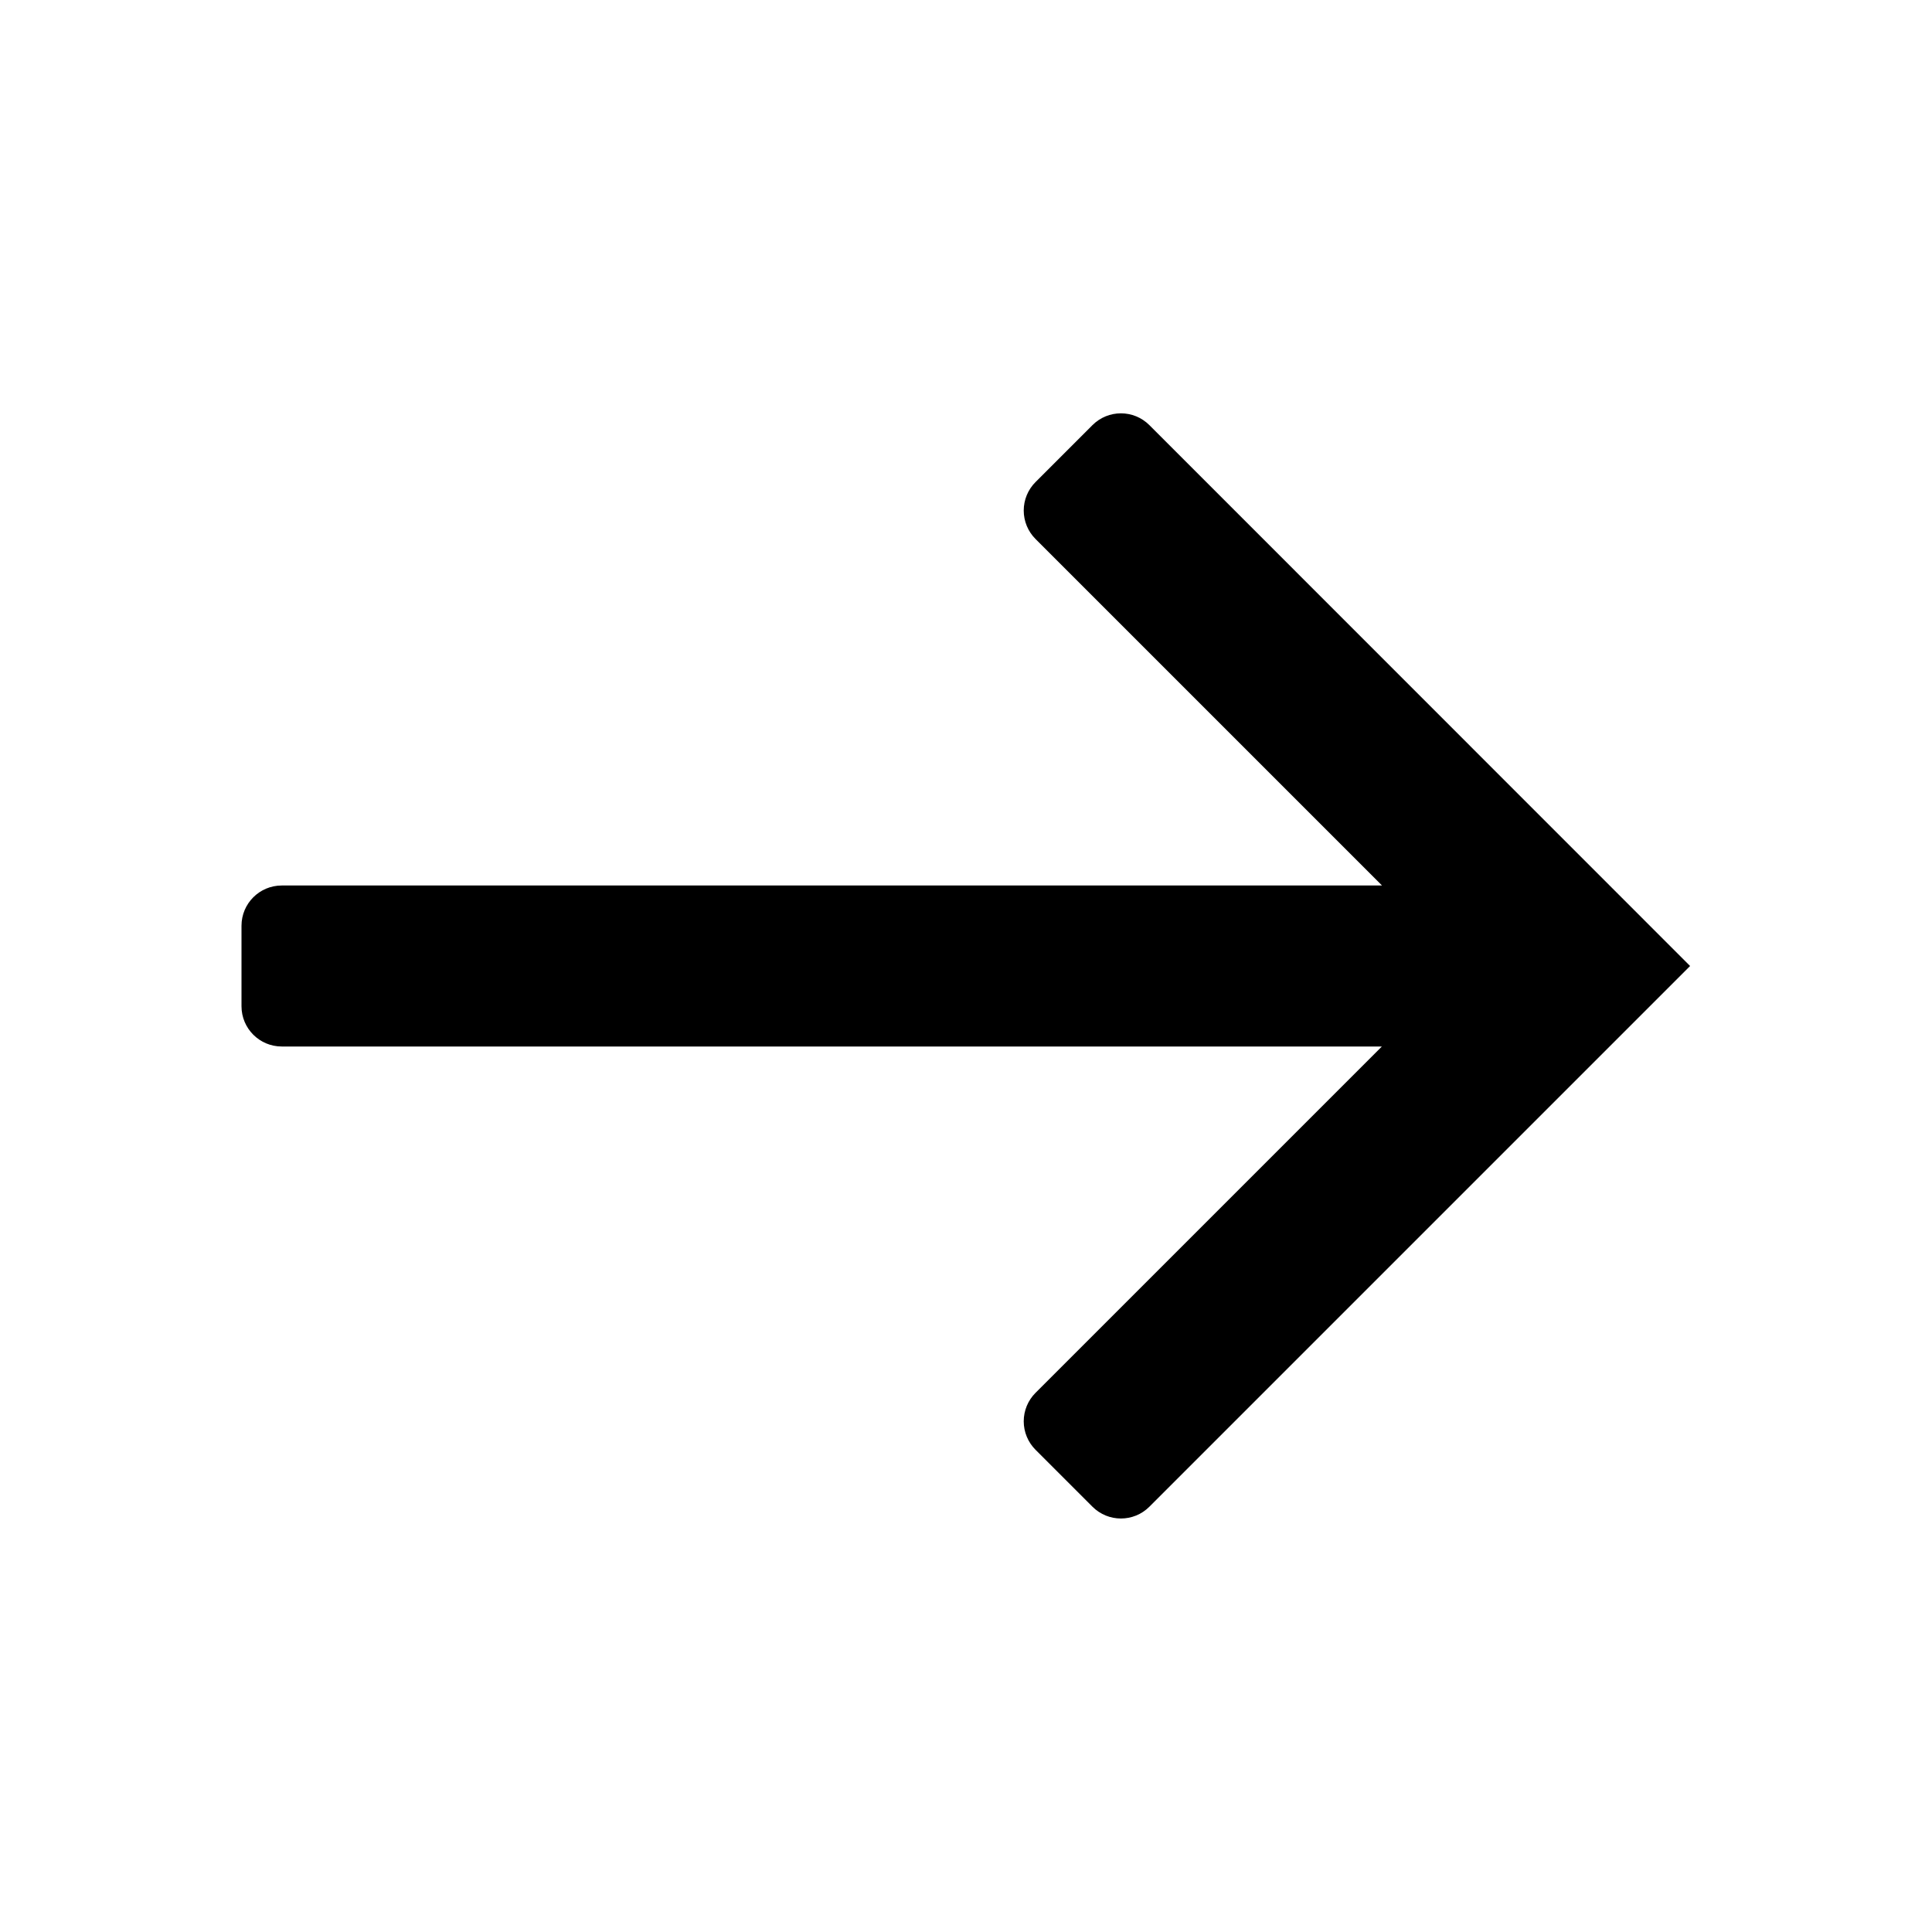
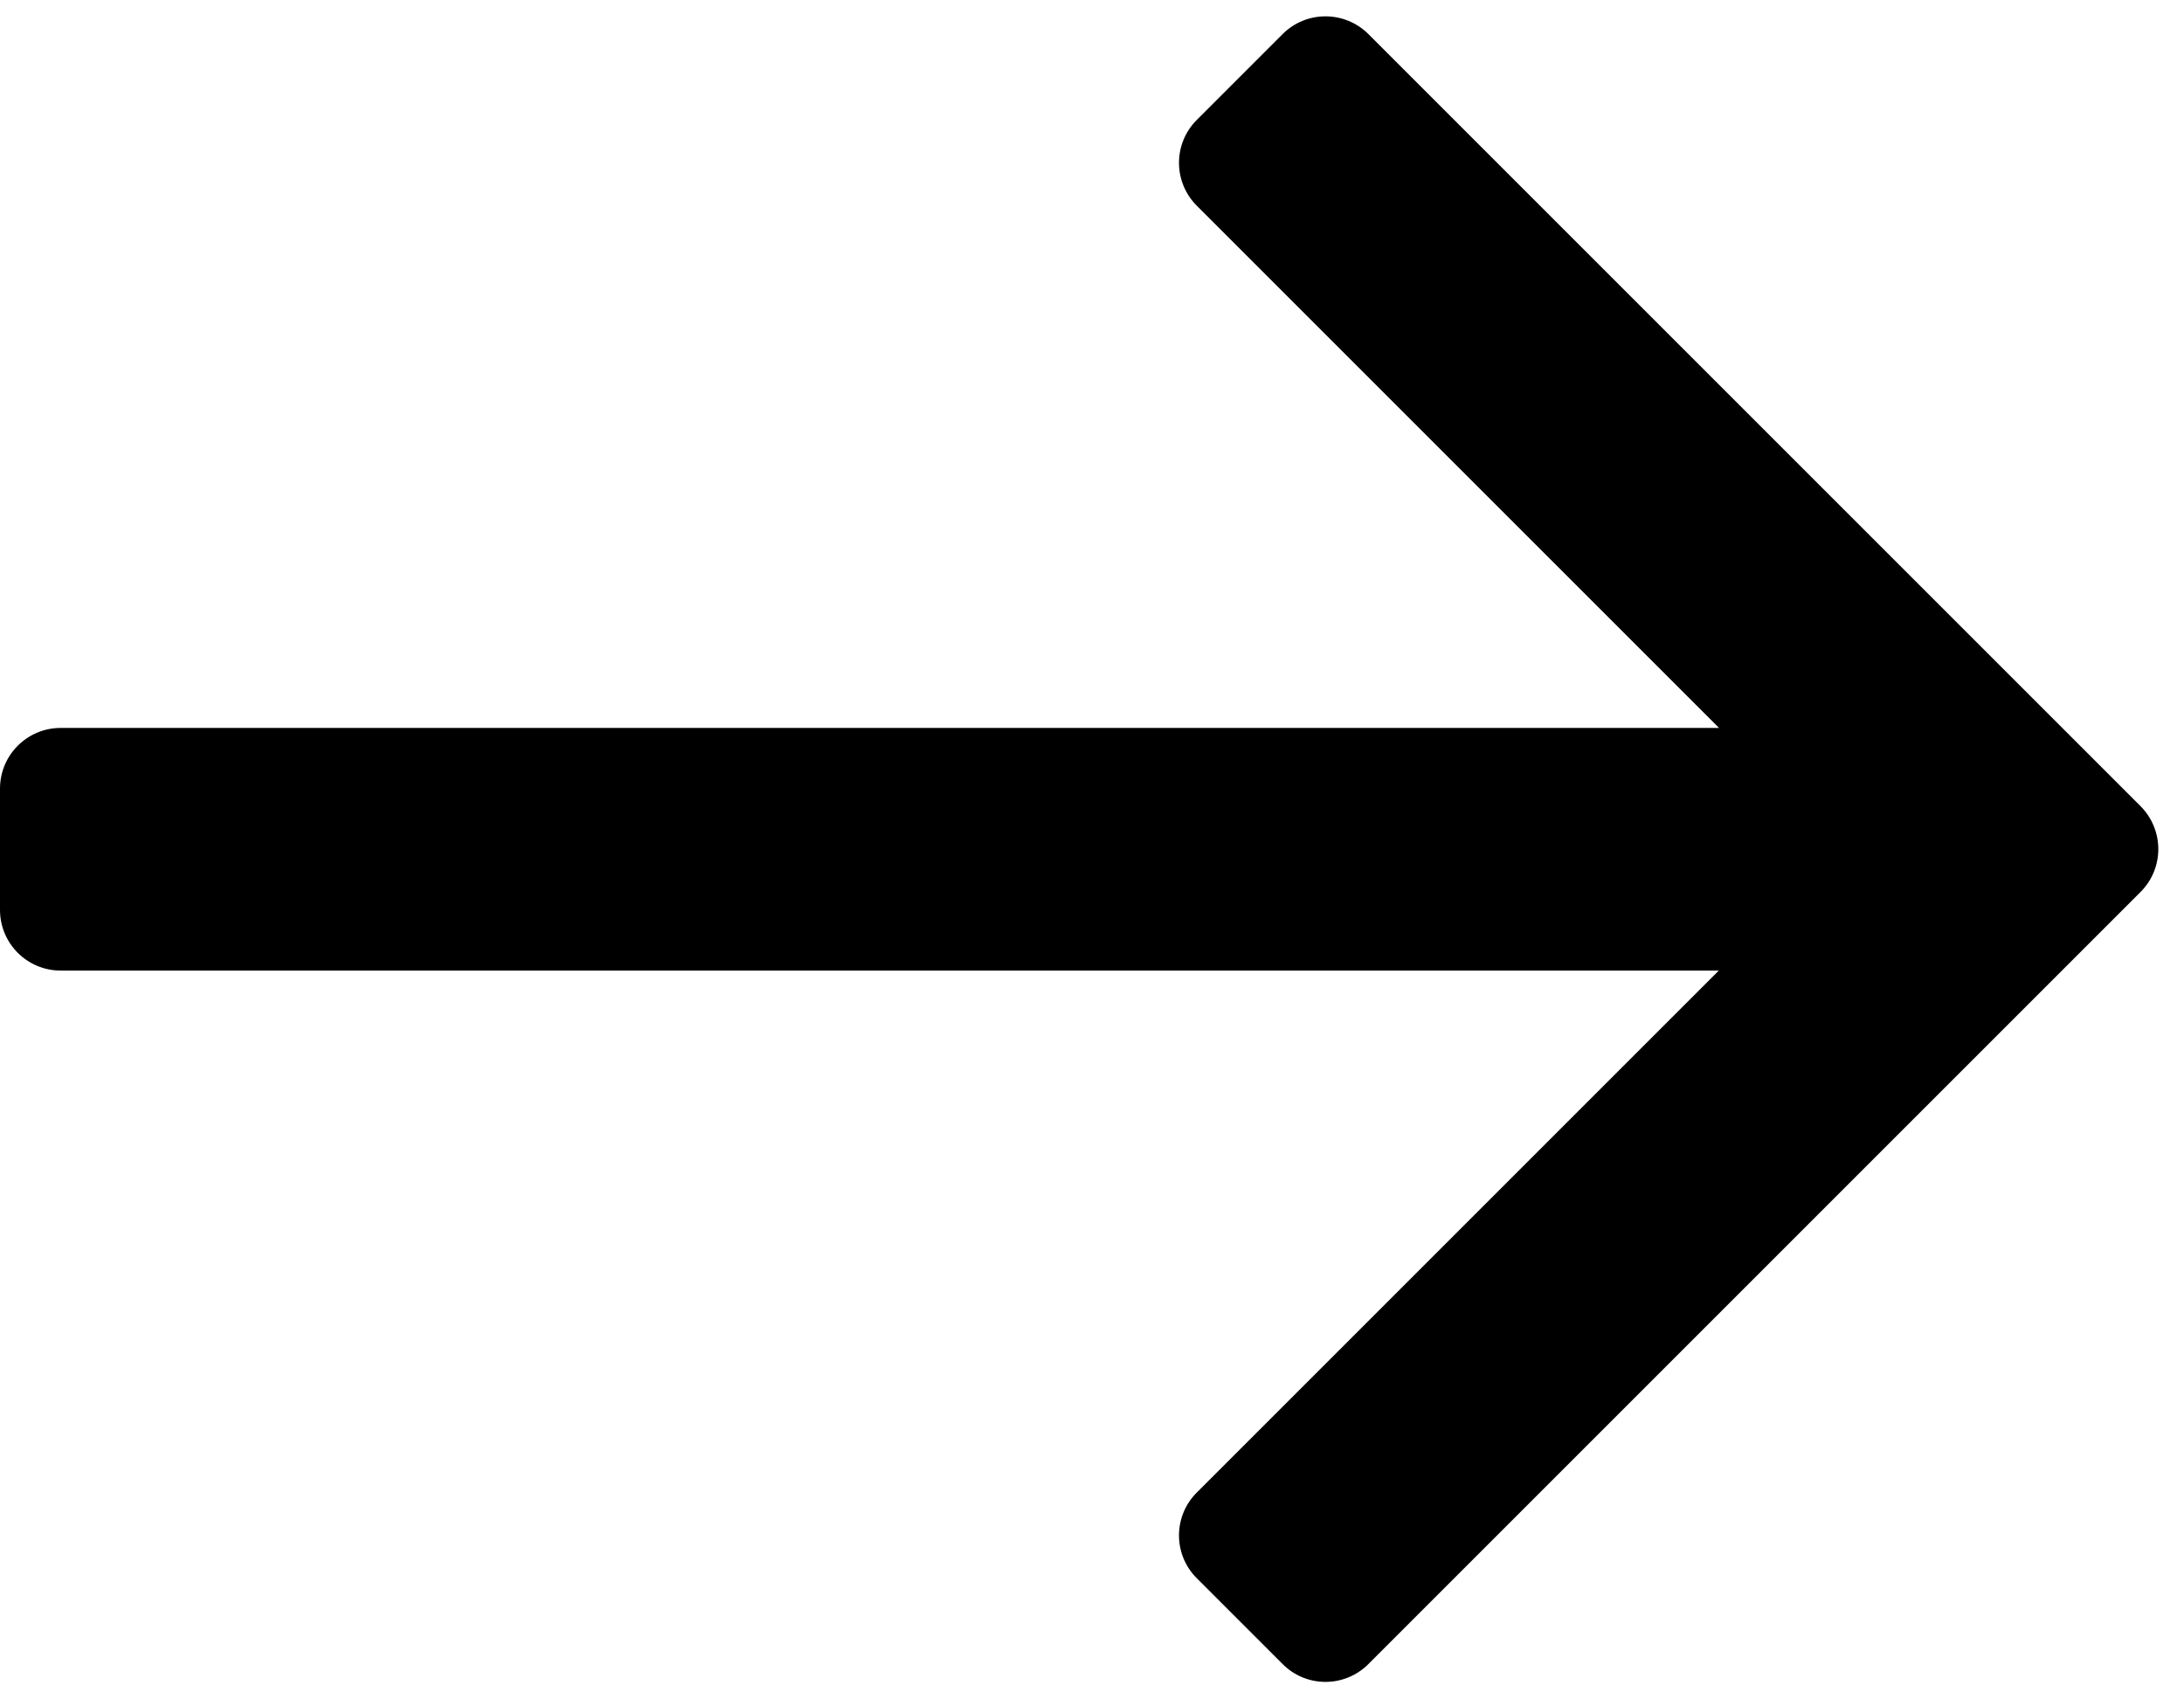
- <svg aria-label="arrow pointing right" viewBox="0 0 24 24">
-   <path fill-rule="evenodd" clip-rule="evenodd" d="M12.864 18.01a.5.5 0 0 1 0-.708L17.166 13H3.5a.5.5 0 0 1-.5-.5v-1a.5.5 0 0 1 .5-.5h13.668l-4.304-4.304a.5.5 0 0 1 0-.708l.707-.707a.5.5 0 0 1 .707 0L20.995 12l-6.717 6.717a.5.5 0 0 1-.707 0l-.707-.707z" />
+ <svg xmlns="http://www.w3.org/2000/svg" aria-label="arrow pointing right" viewBox="0 0 18 14">
+   <path d="M9.864 13.009C9.668 12.814 9.668 12.497 9.864 12.302L14.166 8H0.5C0.224 8 0 7.776 0 7.5V6.5C0 6.224 0.224 6 0.5 6H14.168L9.864 1.696C9.668 1.5 9.668 1.184 9.864 0.988L10.571 0.281C10.766 0.086 11.082 0.086 11.278 0.281L17.642 6.645C17.837 6.841 17.837 7.157 17.642 7.352L11.278 13.716C11.082 13.912 10.766 13.912 10.571 13.716L9.864 13.009Z" />
</svg>
